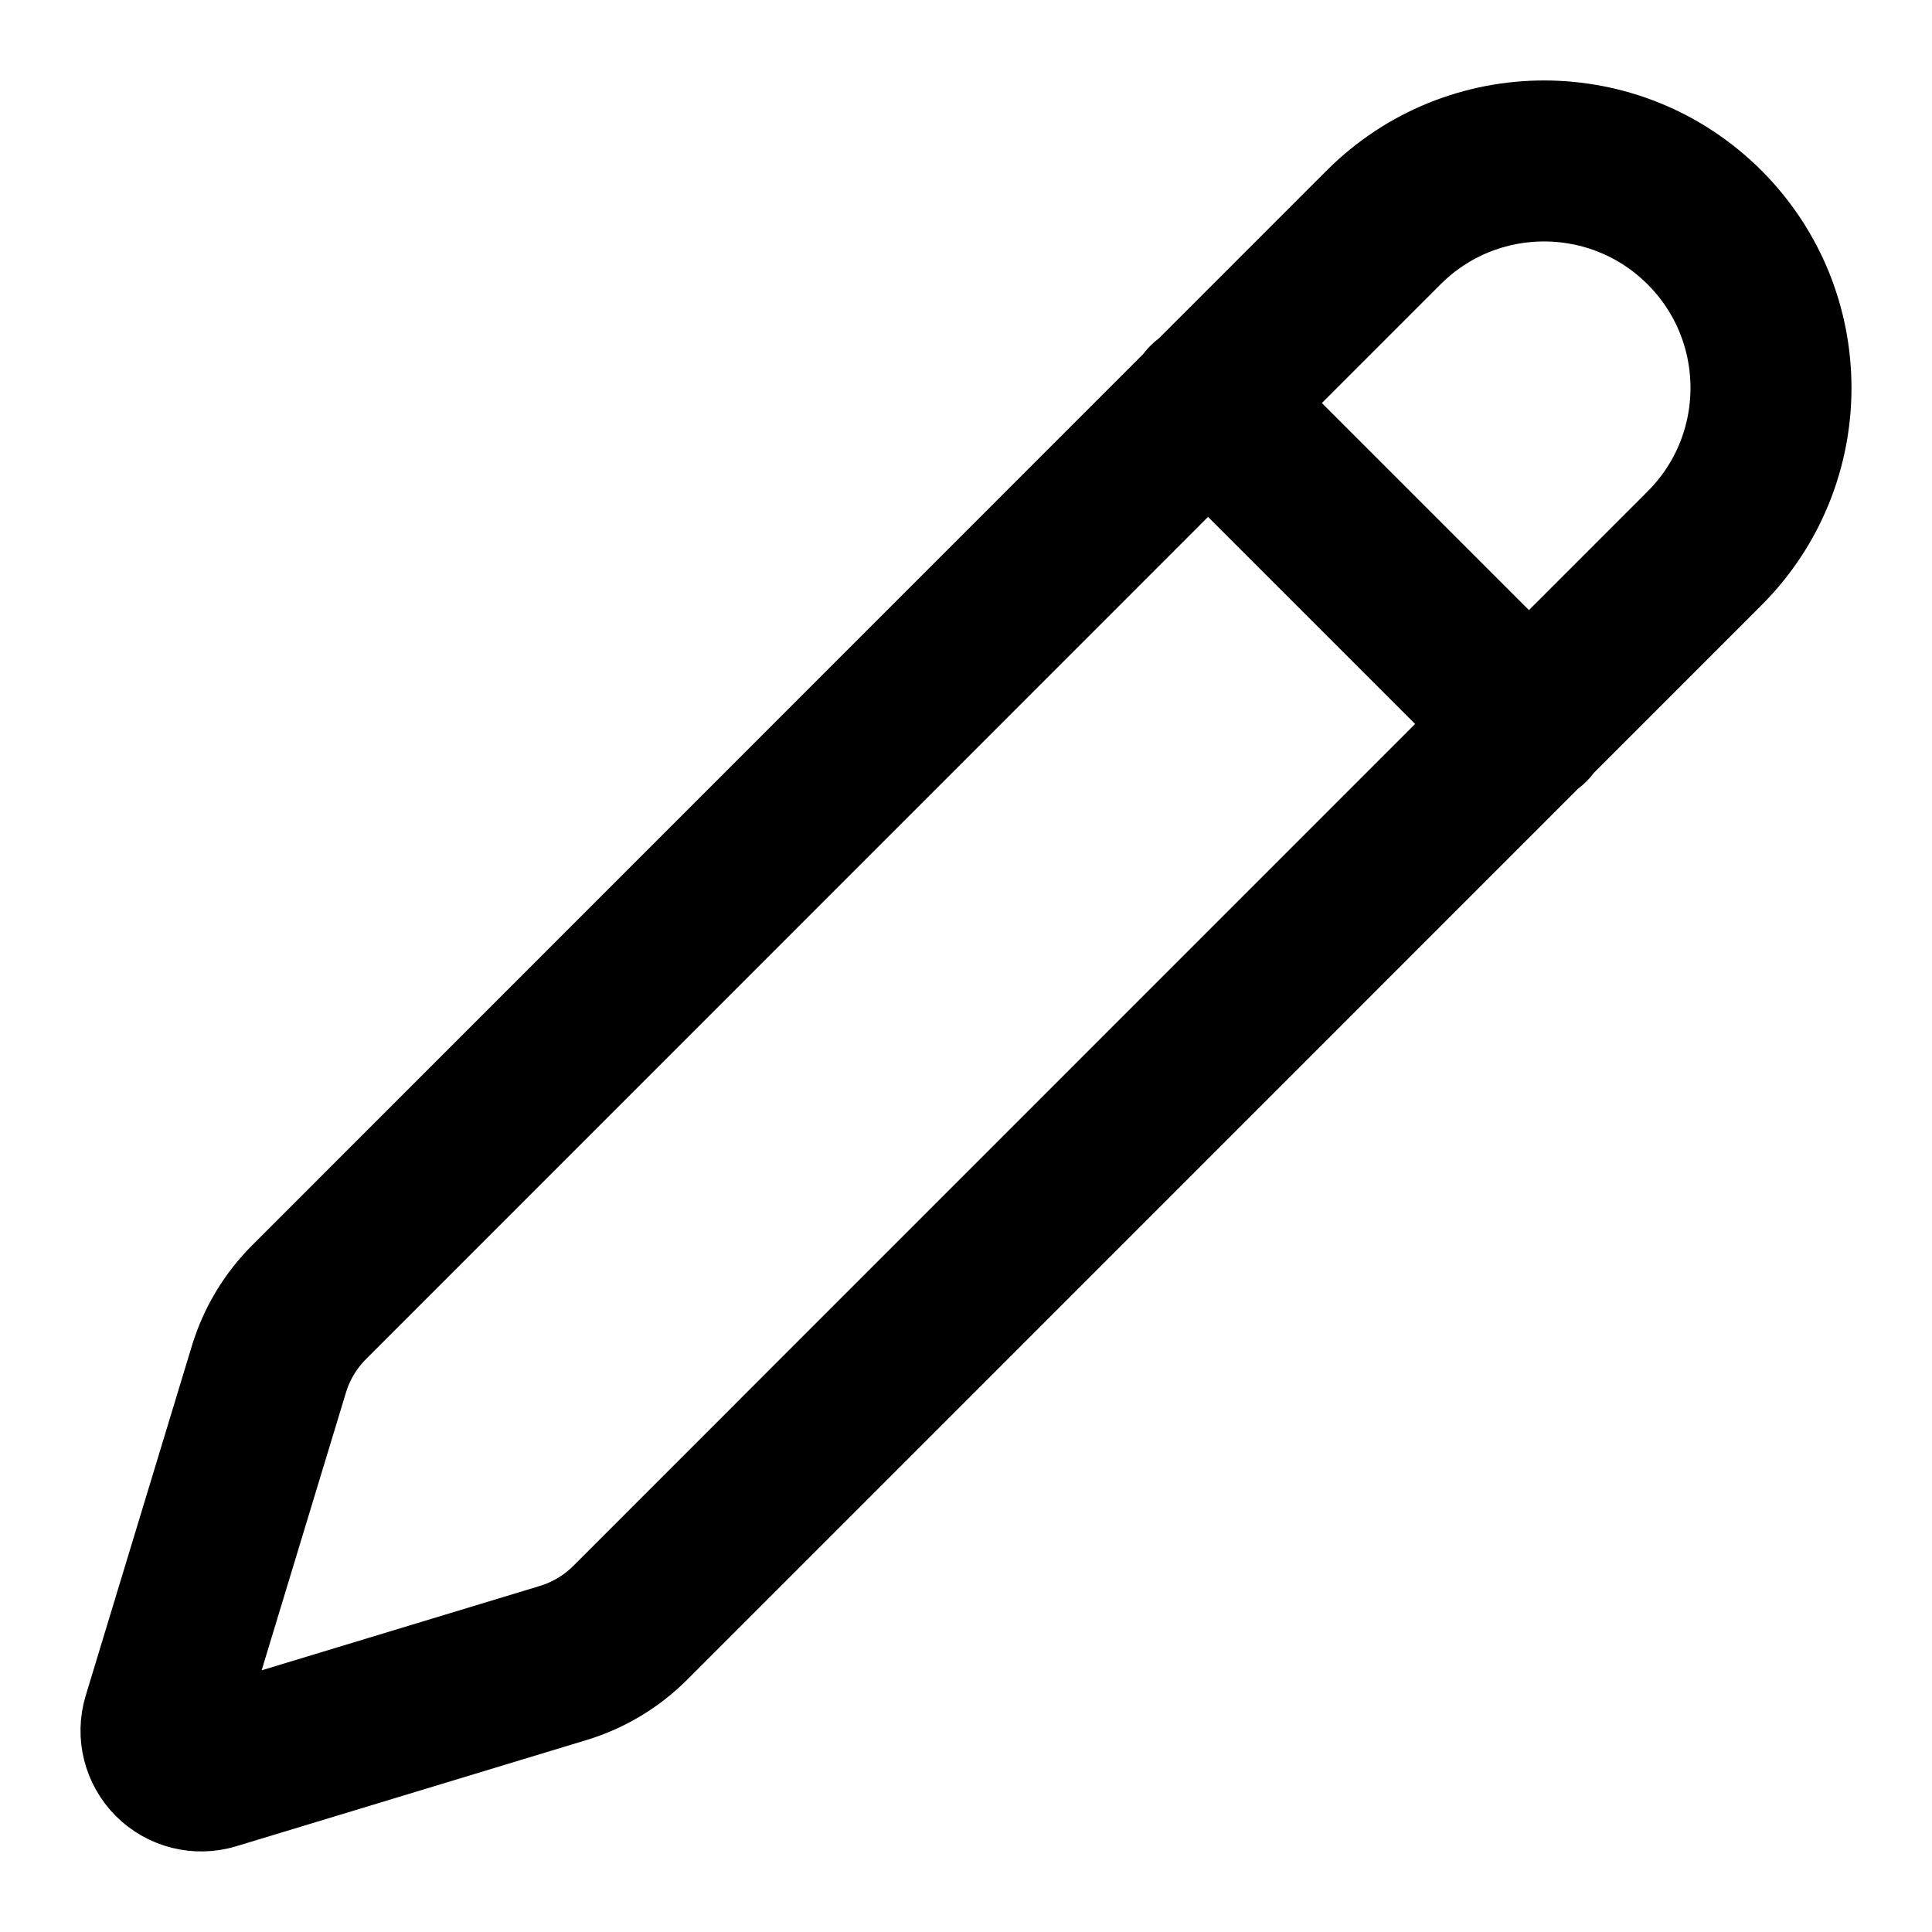
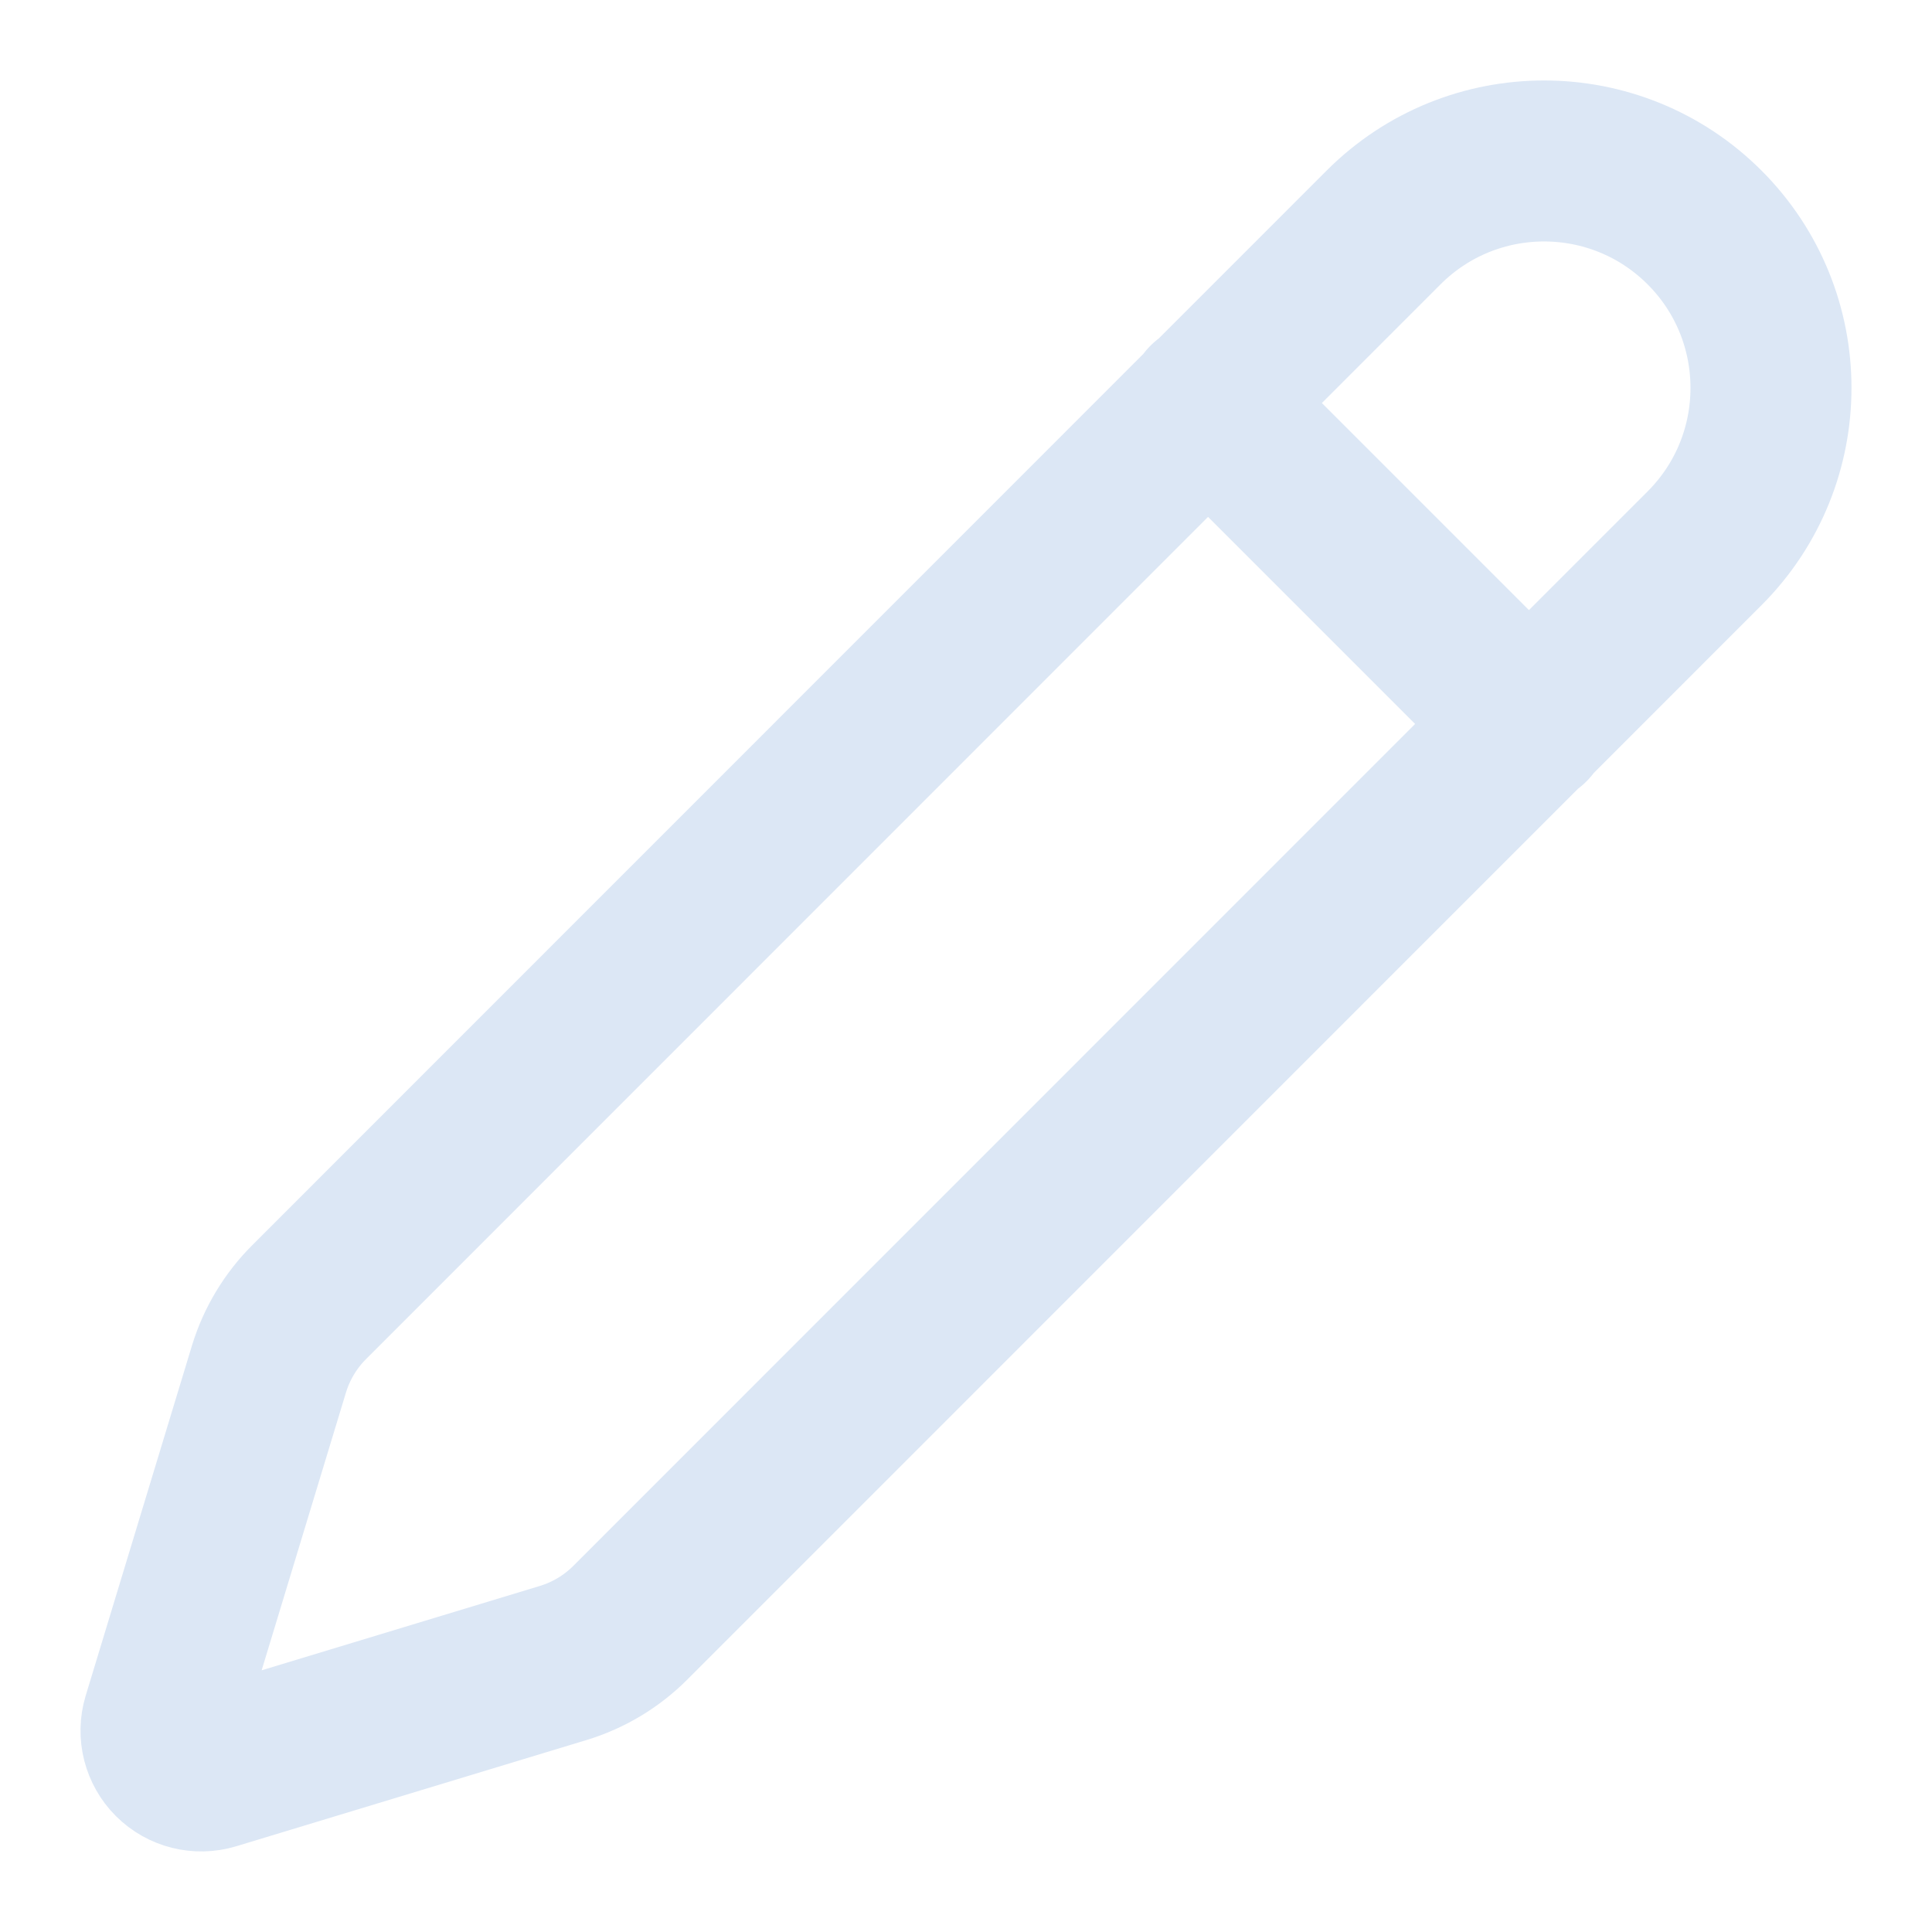
- <svg xmlns="http://www.w3.org/2000/svg" width="24" height="24" viewBox="0 0 24 24" fill="none" stroke="currentColor" stroke-width="2" stroke-linecap="round" stroke-linejoin="round">
+ <svg xmlns="http://www.w3.org/2000/svg" width="24" height="24" viewBox="0 0 24 24" fill="none" stroke="#DCE7F5" stroke-width="2" stroke-linecap="round" stroke-linejoin="round">
  <path d="M21.174 6.812a1 1 0 0 0-3.986-3.987L3.842 16.174a2 2 0 0 0-.5.83l-1.321 4.352a.5.5 0 0 0 .623.622l4.353-1.32a2 2 0 0 0 .83-.497zM15 5l4 4" />
</svg>
